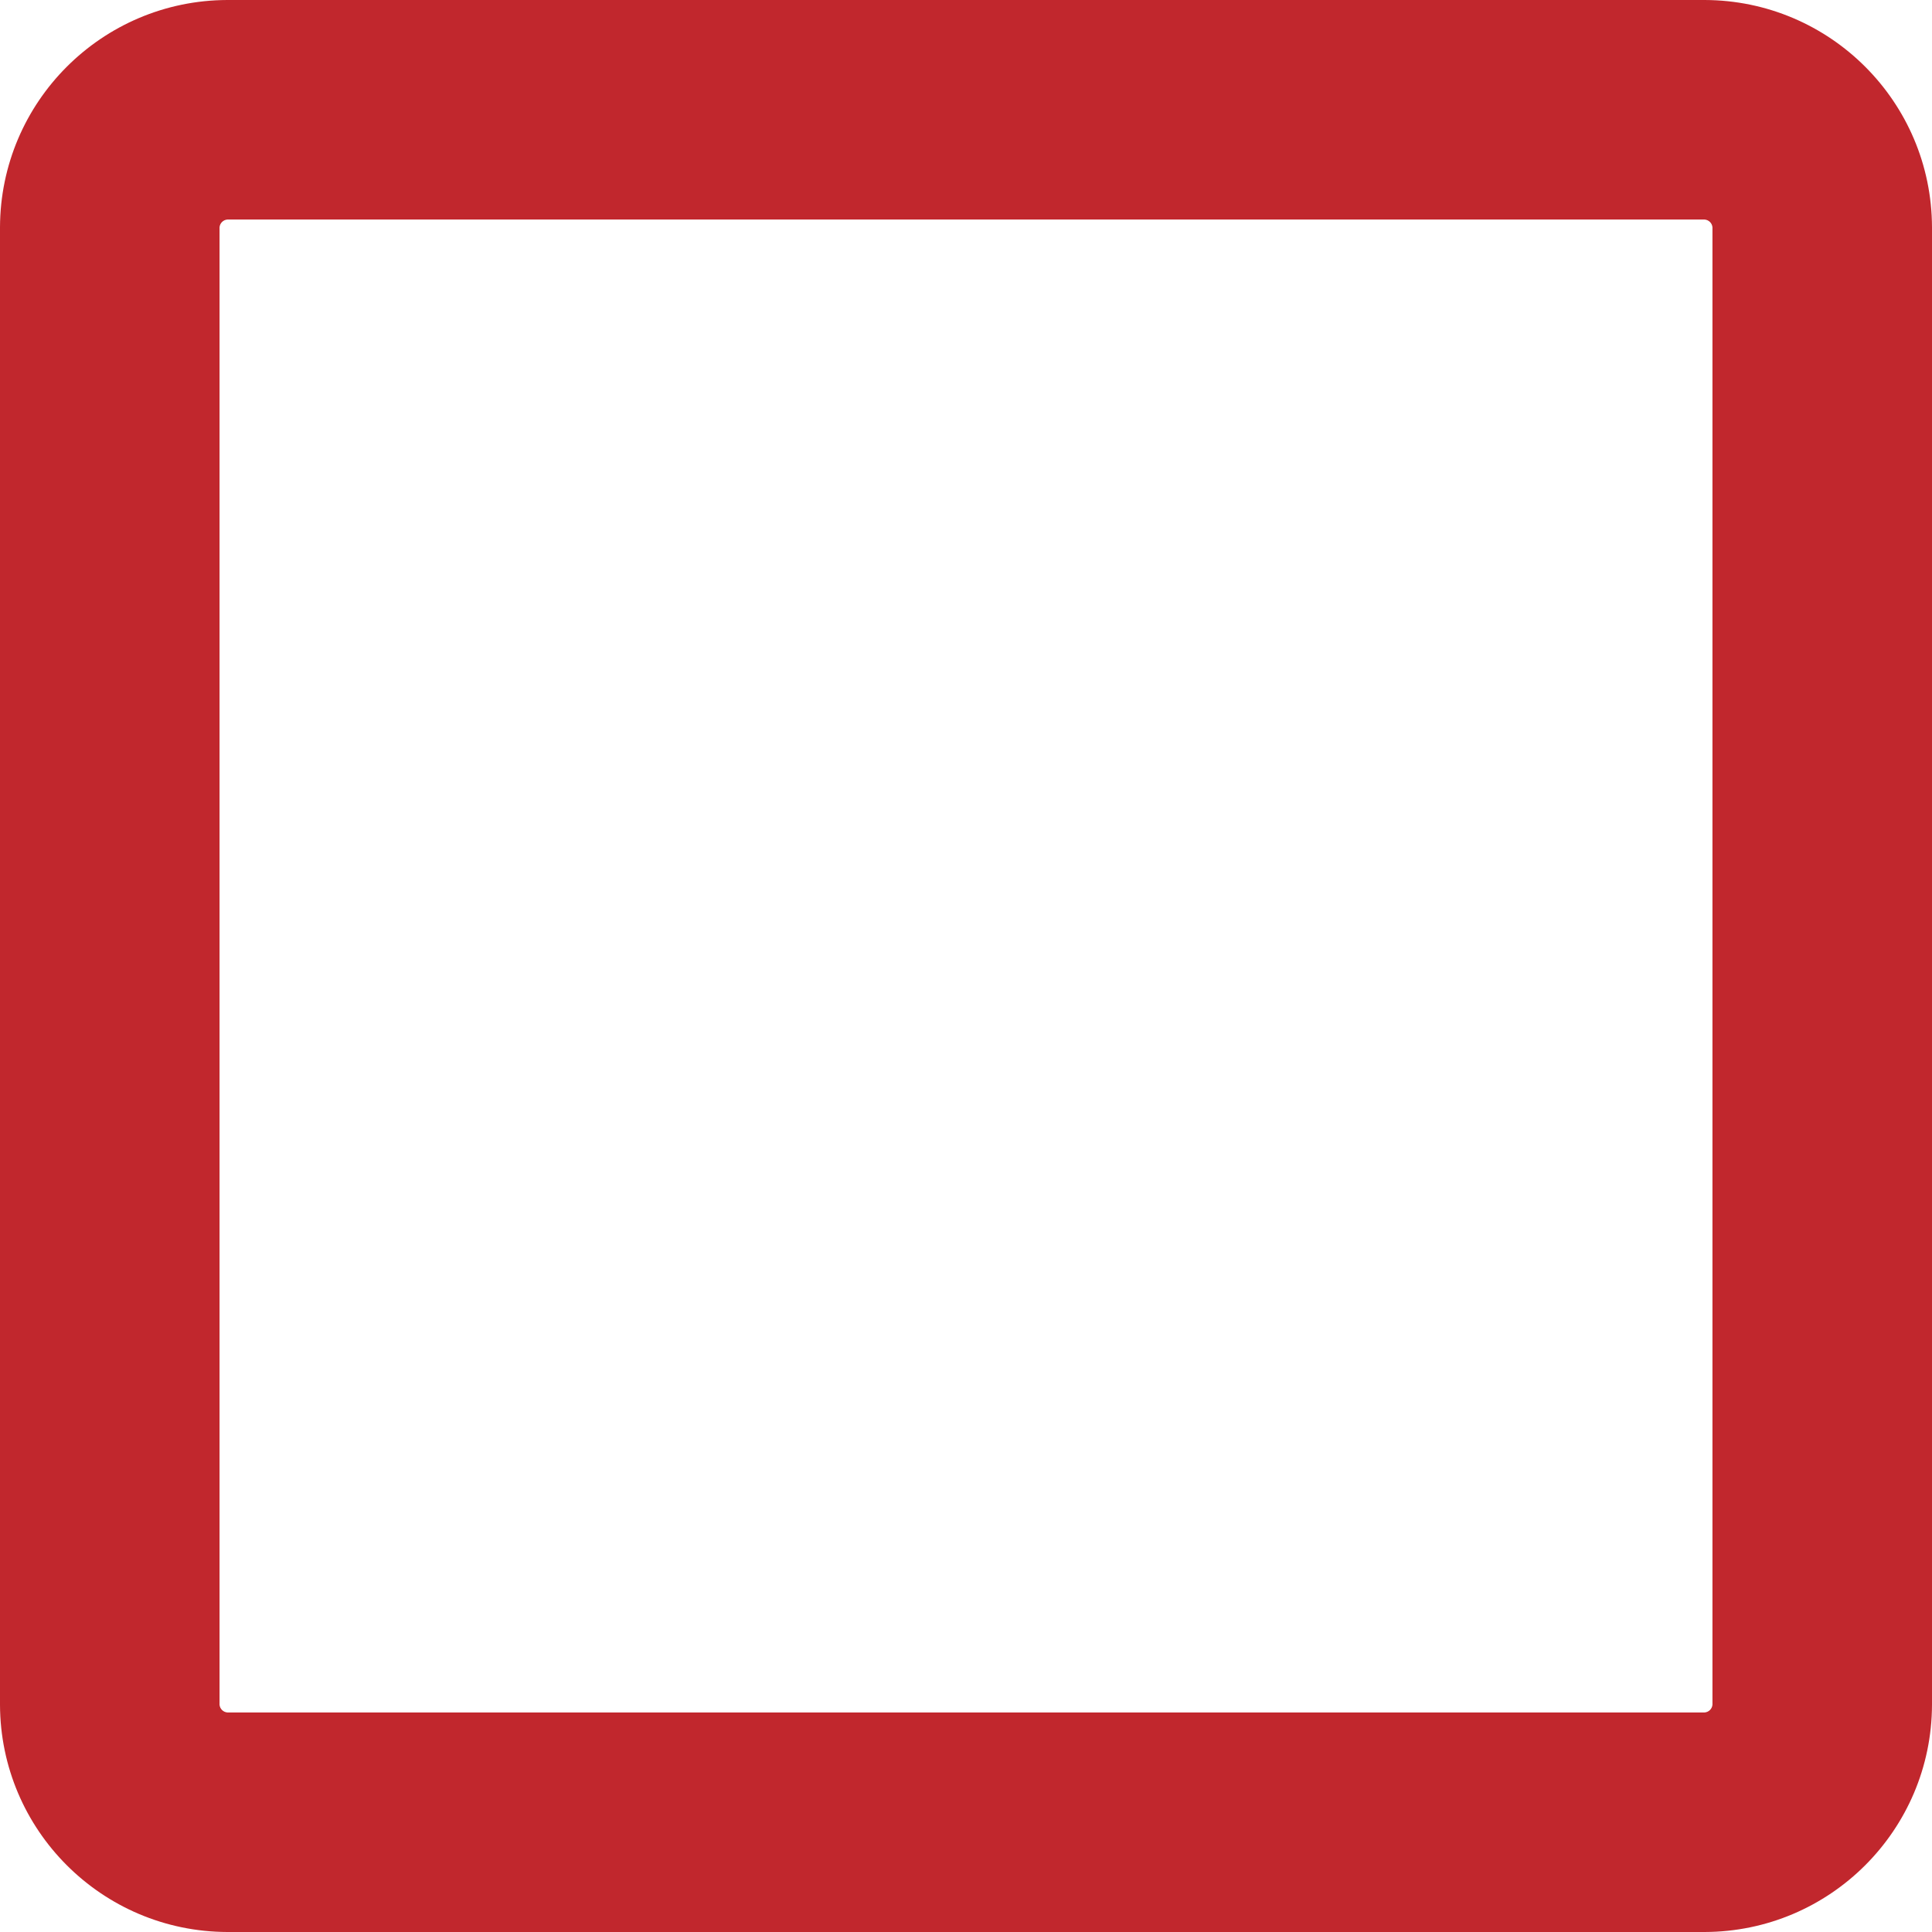
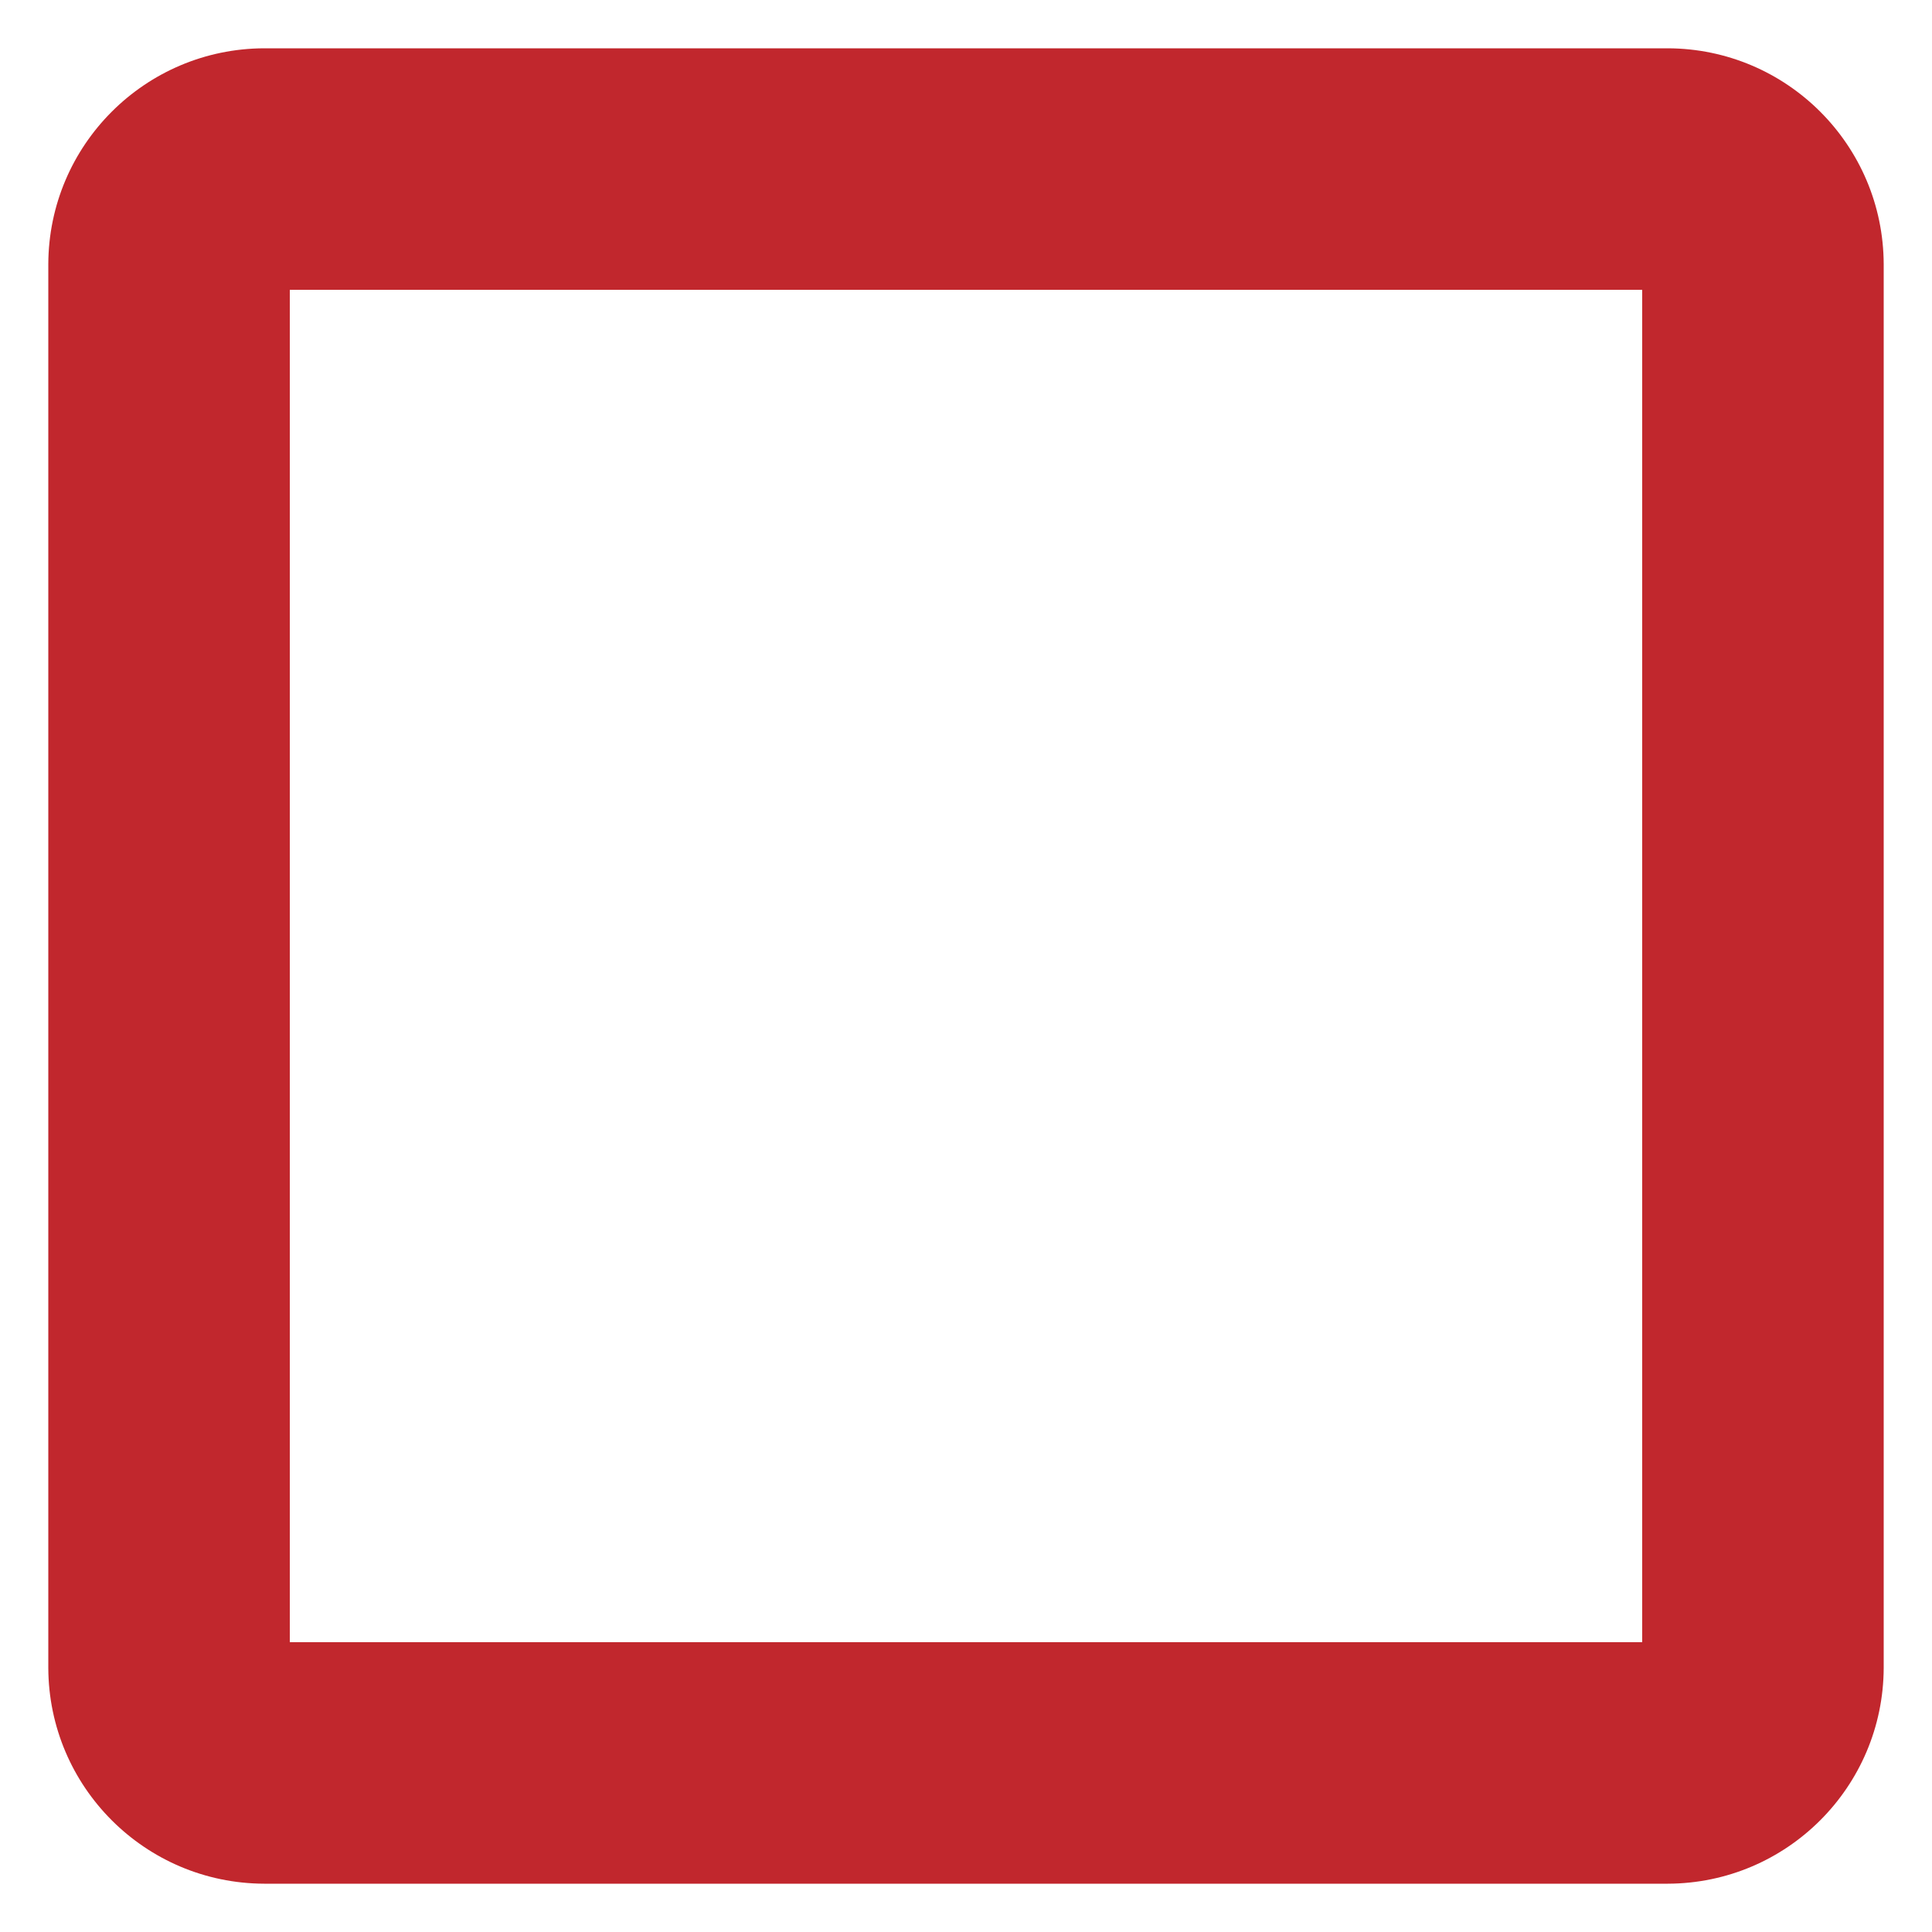
- <svg xmlns="http://www.w3.org/2000/svg" width="22" height="22" viewBox="0 0 22 22">
+ <svg xmlns="http://www.w3.org/2000/svg" width="20" height="20" viewBox="0 0 20 20">
  <defs>
    <style>.a{fill:#c1272d;}</style>
  </defs>
-   <path class="a" d="M19.412,2.5a.097.097,0,0,1,.088.088V19.412a.097.097,0,0,1-.088.088H2.588A.097.097,0,0,1,2.5,19.412V2.588A.097.097,0,0,1,2.588,2.5H19.412m0-2.5H2.588A2.596,2.596,0,0,0,0,2.588V19.412A2.596,2.596,0,0,0,2.588,22H19.412A2.596,2.596,0,0,0,22,19.412V2.588A2.596,2.596,0,0,0,19.412,0Z" />
+   <path class="a" d="M17,3V17H3V3H17M17.265.5H2.735A2.242,2.242,0,0,0,.5,2.735V17.265A2.242,2.242,0,0,0,2.735,19.5H17.265A2.242,2.242,0,0,0,19.5,17.265V2.735A2.242,2.242,0,0,0,17.265.5Z" />
</svg>
